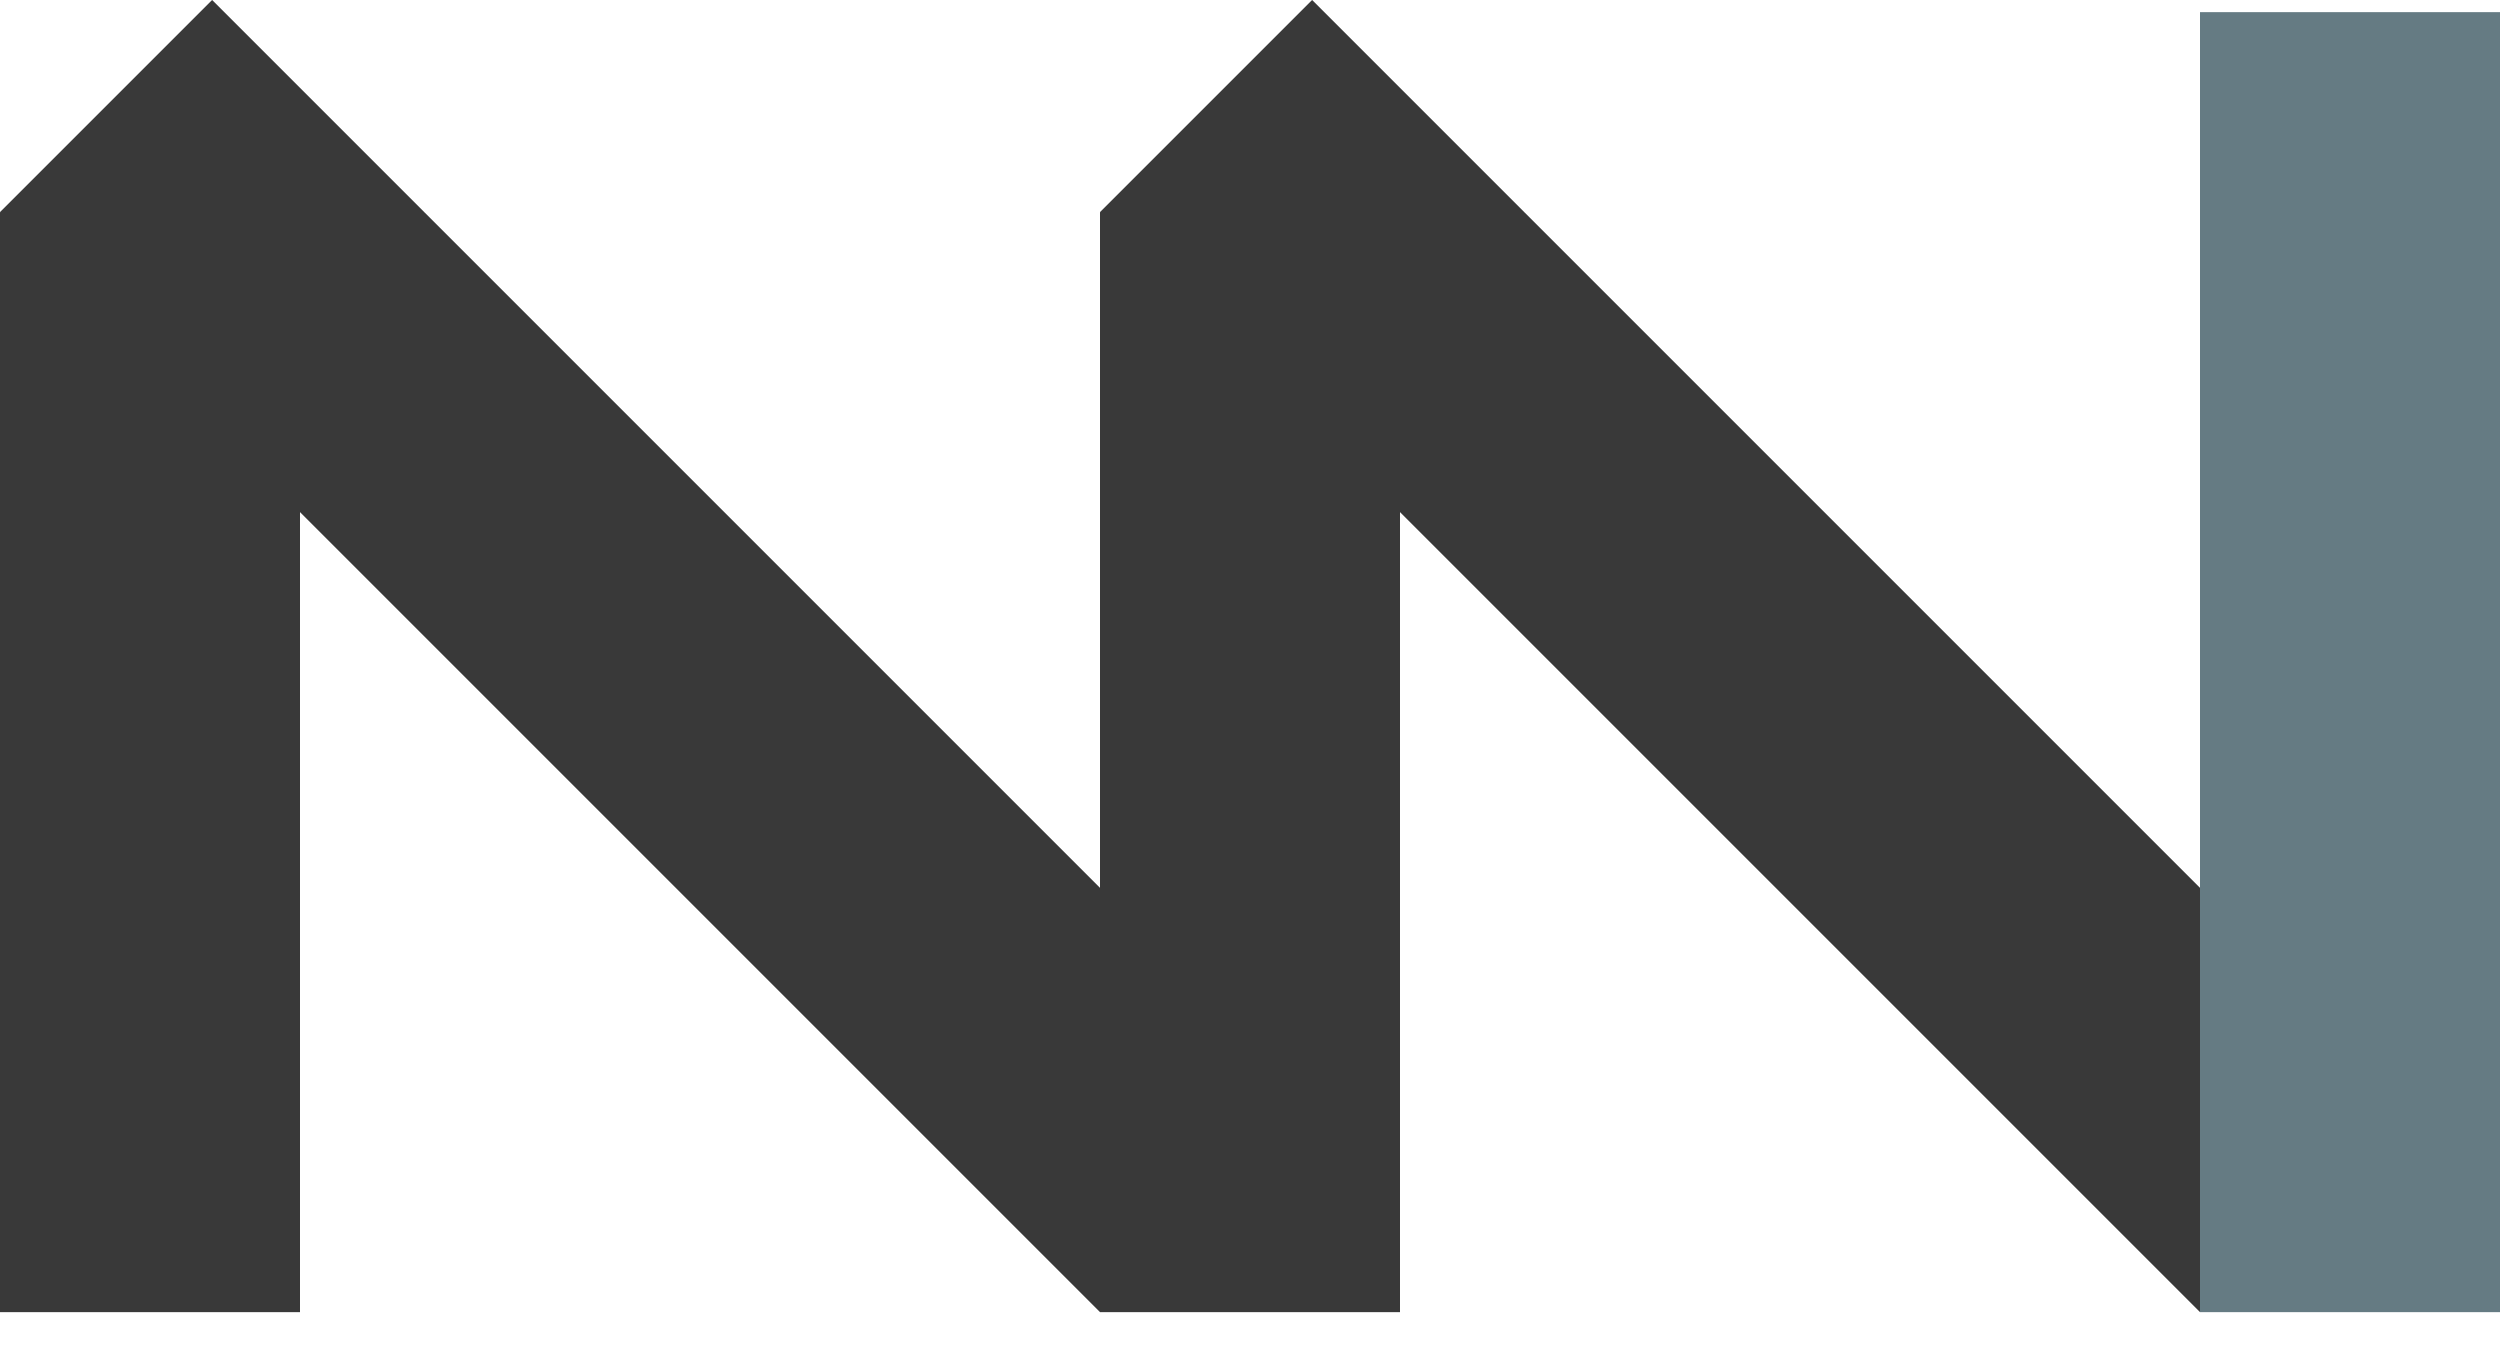
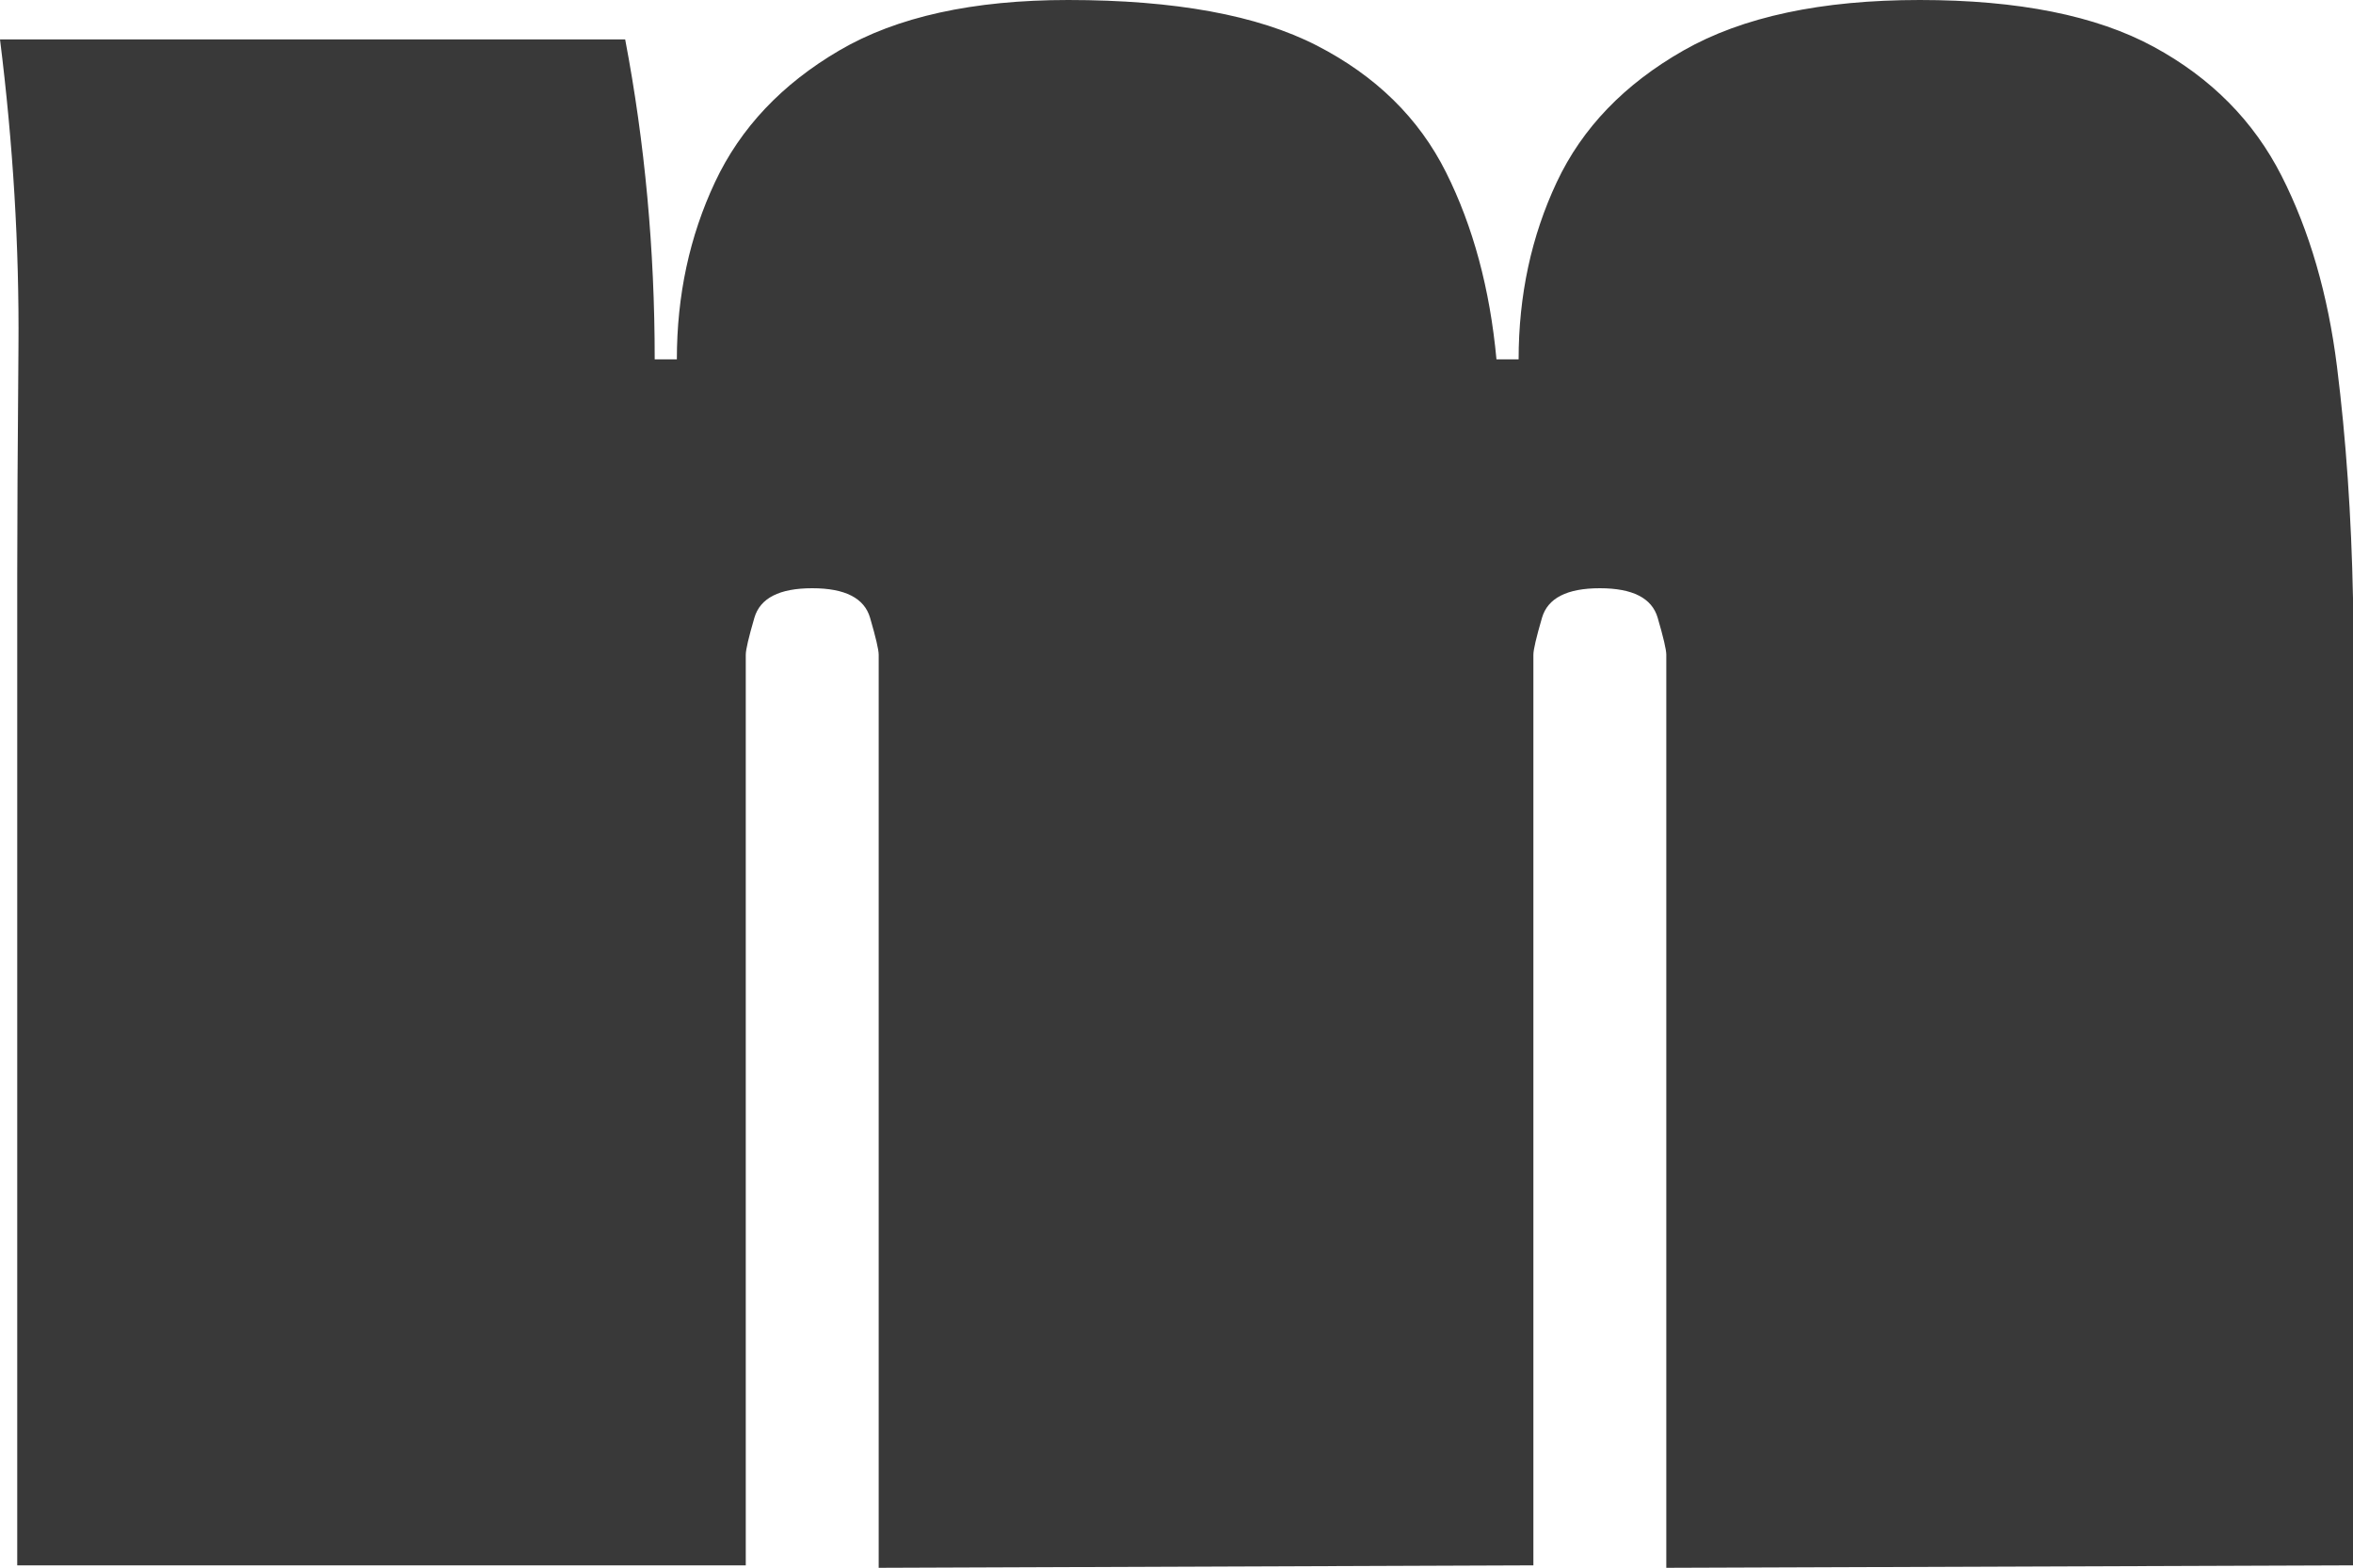
- <svg xmlns="http://www.w3.org/2000/svg" width="50" height="27" viewBox="0 0 50 27" fill="none">
-   <line x1="3" y1="4.243" x2="3" y2="26.243" stroke="#393939" stroke-width="6" />
-   <line x1="25" y1="4.243" x2="25" y2="26.243" stroke="#393939" stroke-width="6" />
-   <line x1="2.121" y1="2.121" x2="24.121" y2="24.121" stroke="#393939" stroke-width="6" />
-   <line x1="24.121" y1="2.121" x2="46.121" y2="24.121" stroke="#393939" stroke-width="6" />
-   <line x1="47" y1="0.243" x2="47" y2="26.243" stroke="#657B83" stroke-width="6" />
+ <svg xmlns="http://www.w3.org/2000/svg" viewBox="0 0 956.00 637.00">
+   <style>
+     path { fill: #393939; }
+     @media (prefers-color-scheme: dark) {
+       path { fill: #93a1a1; }
+     }
+   </style>
+   <path d="M780 0L780 0Q840 0 875 19Q910 38 927 71.50Q944 105 949.50 149Q955 193 956 243L956 243L956 636L677 637L677 266Q677 263 673.50 251Q670 239 650 239L650 239Q630 239 626.50 251Q623 263 623 266L623 266L623 636L357 637L357 266Q357 263 353.50 251Q350 239 330 239L330 239Q310 239 306.50 251Q303 263 303 266L303 266L303 636L7 636L7 234Q7 202 7.50 141Q8 80 0 16L0 16L254 16Q266 79 266 146L266 146L275 146Q275 107 290.50 74Q306 41 341 20.50Q376 0 434 0L434 0Q499 0 535 18.50Q571 37 587.50 70Q604 103 608 146L608 146L617 146Q617 107 632.50 74Q648 41 684 20.50Q720 0 780 0Z" />
</svg>
